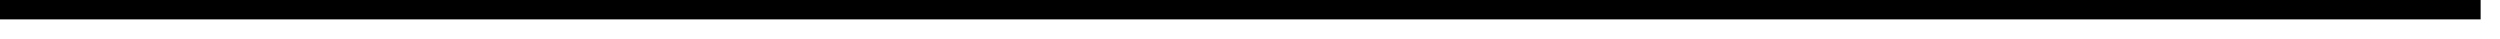
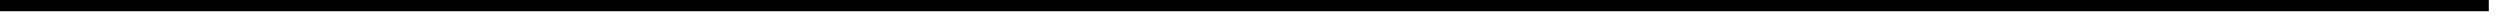
- <svg xmlns="http://www.w3.org/2000/svg" version="1.1" width="129px" height="2px">
-   <g transform="matrix(1 0 0 1 -630 -8619 )">
-     <path d="M 630 8619.5  L 758 8619.5  " stroke-width="1" stroke="#000000" fill="none" />
+ <svg xmlns="http://www.w3.org/2000/svg" version="1.1" width="223px" height="2px">
+   <g transform="matrix(1 0 0 1 -394 -8687 )">
+     <path d="M 0 0.5  L 222 0.5  " stroke-width="1" stroke="#000000" fill="none" transform="matrix(1 0 0 1 394 8687 )" />
  </g>
</svg>
